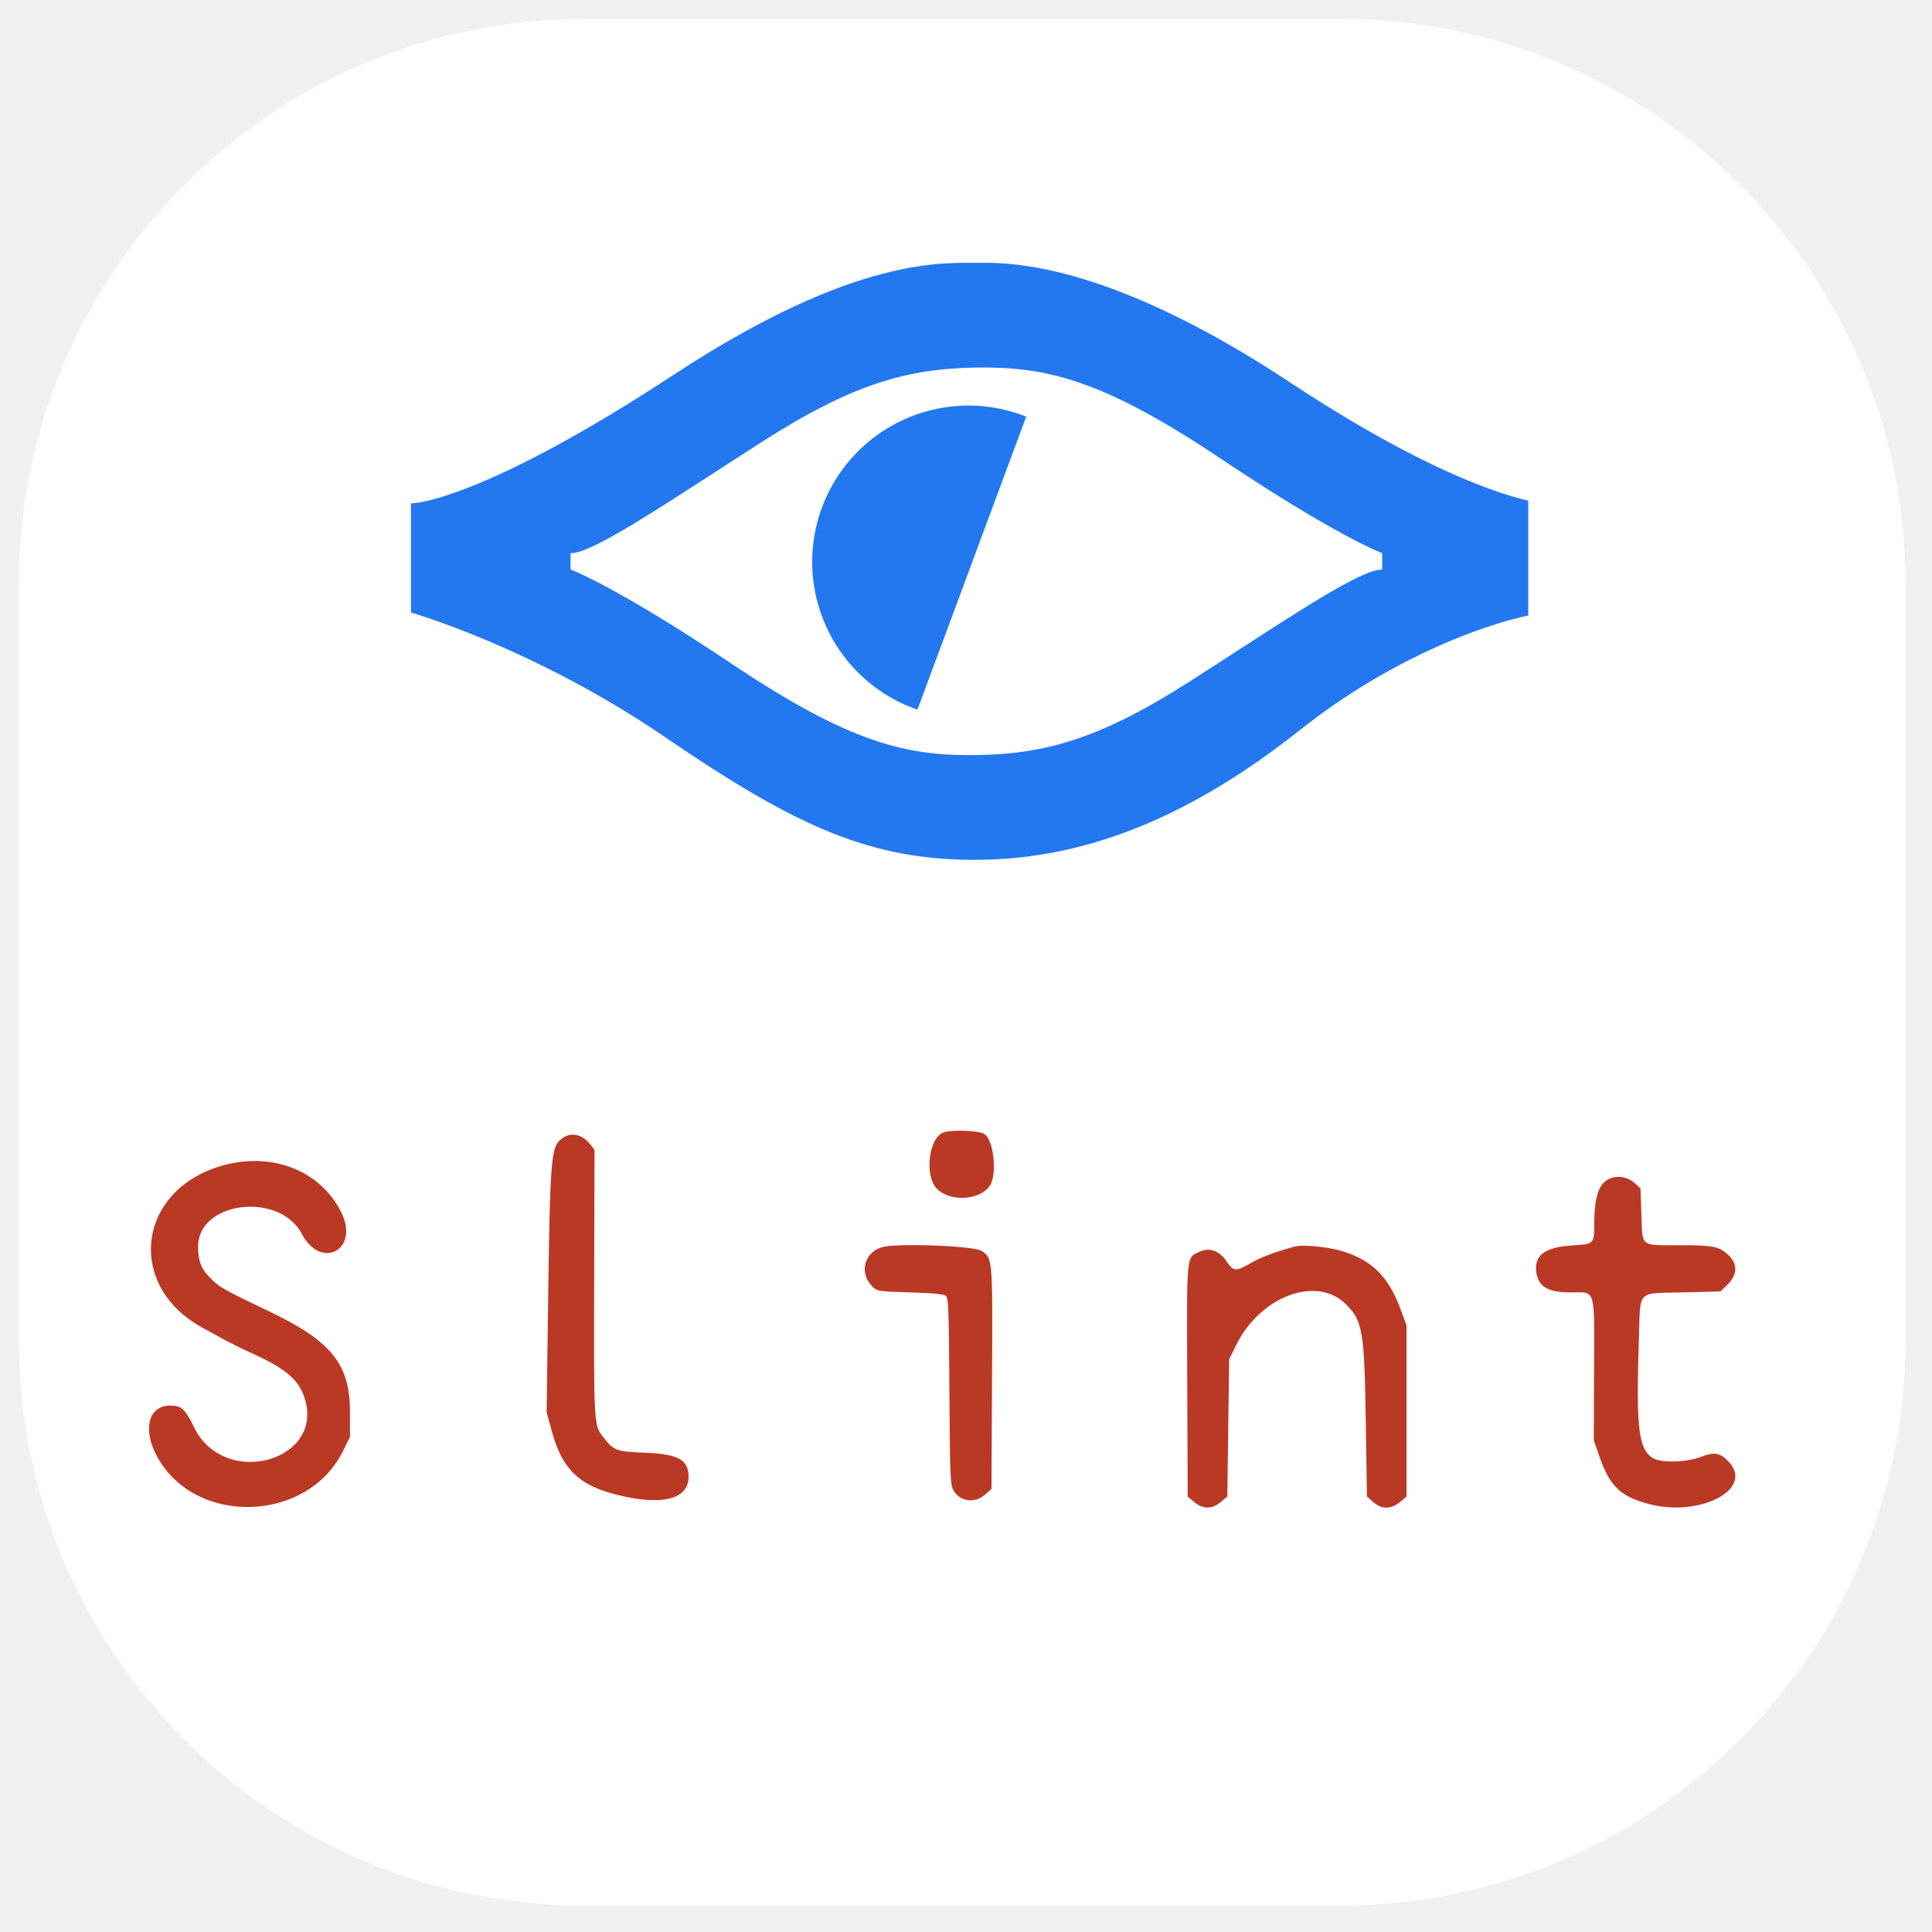
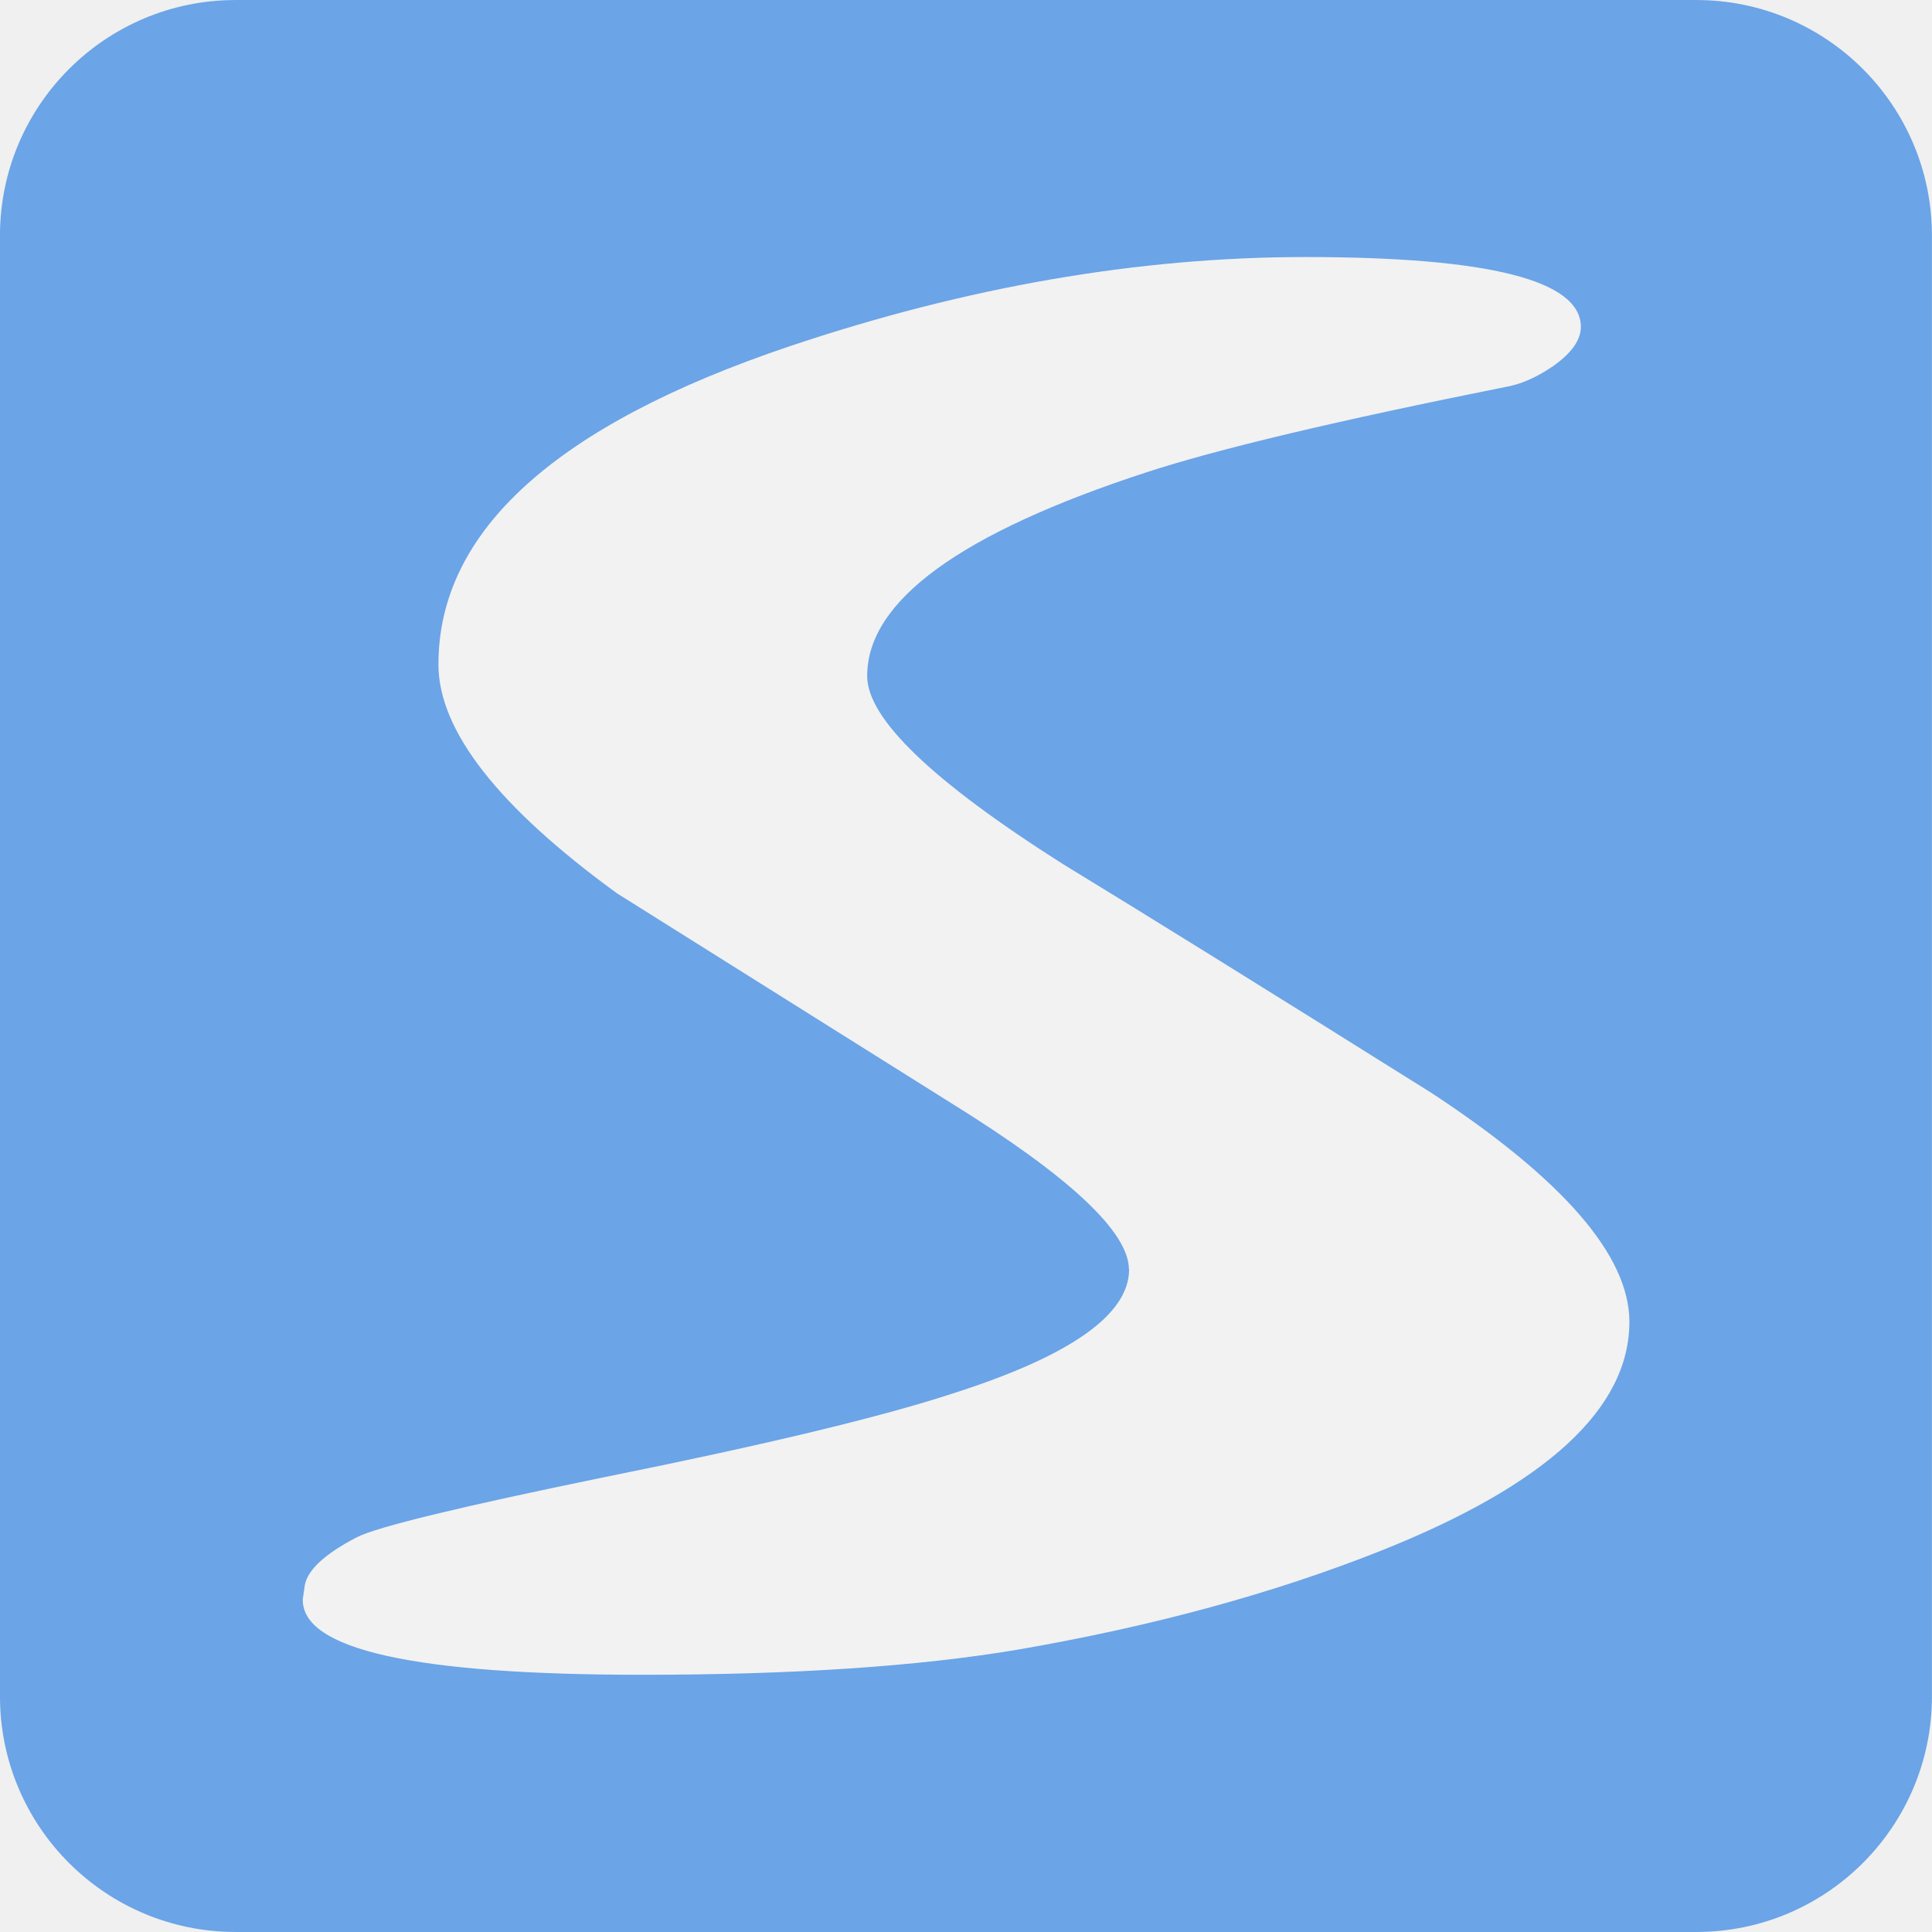
- <svg xmlns="http://www.w3.org/2000/svg" version="1.1" width="512" height="512">
-   <rect id="rounded-rectangle" x="5" y="5" height="500" width="500" fill="white" rx="150" stroke-width="10">
-           </rect>
-   <svg x="0" y="100" width="500" height="500" viewBox="0 0 400 400">
-     <path fill="#ba3925" id="path1" d="M200.000 160.099 C 196.906 161.206,195.945 169.231,198.577 171.977 C 201.358 174.878,207.791 174.522,209.869 171.352 C 211.457 168.929,210.674 161.671,208.688 160.417 C 207.495 159.663,201.801 159.455,200.000 160.099 M119.422 161.182 C 116.744 162.947,116.639 164.158,116.169 198.600 L 115.885 219.400 116.978 223.400 C 119.155 231.373,122.647 234.831,130.556 236.849 C 140.281 239.330,146.025 237.914,145.987 233.046 C 145.960 229.458,143.766 228.261,136.709 227.985 C 130.574 227.744,130.101 227.561,127.751 224.498 C 125.913 222.105,125.886 221.586,125.973 191.387 L 126.052 163.774 125.159 162.639 C 123.515 160.548,121.254 159.974,119.422 161.182 M46.617 167.266 C 28.908 172.668,26.783 192.797,43.000 201.527 C 44.320 202.237,46.390 203.370,47.600 204.044 C 48.810 204.718,51.414 206.001,53.386 206.895 C 60.236 209.999,63.051 212.285,64.372 215.818 C 69.512 229.554,47.658 235.936,41.150 222.600 C 39.230 218.666,38.491 218.000,36.045 218.000 C 31.404 218.000,30.161 223.182,33.409 228.989 C 41.594 243.626,65.223 242.806,72.725 227.625 L 74.200 224.641 74.195 219.221 C 74.185 209.167,70.220 204.293,56.873 197.928 C 47.678 193.543,46.730 193.016,44.933 191.292 C 42.687 189.137,42.000 187.492,42.000 184.272 C 42.000 174.668,59.235 172.574,63.992 181.600 C 68.056 189.311,76.216 185.014,72.414 177.165 C 68.004 168.060,57.380 163.984,46.617 167.266 M340.020 170.719 C 338.644 172.095,338.002 174.819,337.994 179.320 C 337.986 183.758,337.993 183.751,333.315 184.040 C 327.475 184.401,325.137 186.194,325.732 189.856 C 326.215 192.836,328.251 194.000,332.980 194.000 C 338.408 194.000,338.021 192.716,337.954 210.505 L 337.898 225.400 339.157 228.987 C 341.282 235.040,343.530 237.209,349.333 238.801 C 360.367 241.828,372.101 235.682,366.439 229.841 C 364.613 227.956,363.442 227.764,360.563 228.879 C 357.410 230.099,351.970 230.186,350.284 229.043 C 347.347 227.052,346.852 222.604,347.465 203.689 C 347.803 193.257,346.855 194.247,356.746 194.000 L 364.758 193.800 366.175 192.426 C 368.438 190.230,368.462 187.844,366.241 185.895 C 364.354 184.239,363.083 184.000,356.113 183.994 C 347.614 183.986,348.244 184.485,348.000 177.582 L 347.800 171.933 346.494 170.767 C 344.640 169.111,341.650 169.089,340.020 170.719 M186.958 184.419 C 183.108 185.577,182.099 190.072,185.063 192.860 C 186.012 193.753,186.409 193.810,192.971 194.000 C 197.882 194.142,200.066 194.354,200.520 194.732 C 201.086 195.203,201.172 197.501,201.279 214.932 C 201.389 232.814,201.464 234.717,202.104 235.888 C 203.470 238.387,206.658 238.830,208.894 236.833 L 210.200 235.666 210.321 212.333 C 210.454 186.631,210.465 186.768,208.105 185.200 C 206.474 184.116,189.988 183.508,186.958 184.419 M274.600 184.254 C 270.561 185.321,267.294 186.541,265.226 187.753 C 262.057 189.610,261.510 189.583,260.114 187.500 C 258.509 185.105,256.367 184.361,254.170 185.435 C 251.492 186.745,251.592 185.646,251.701 212.744 L 251.800 237.288 253.185 238.444 C 255.051 240.002,256.948 240.002,258.815 238.444 L 260.200 237.289 260.400 222.722 L 260.600 208.155 262.095 205.131 C 267.226 194.757,279.205 190.332,285.375 196.533 C 288.905 200.082,289.263 202.220,289.559 221.533 L 289.800 237.267 291.106 238.433 C 292.887 240.023,294.919 240.027,296.815 238.443 L 298.200 237.287 298.200 219.143 L 298.200 201.000 296.903 197.488 C 294.424 190.772,290.972 187.287,284.869 185.339 C 281.893 184.389,276.317 183.800,274.600 184.254 " stroke="none" fill-rule="evenodd">
-               </path>
-   </svg>
-   <svg x="105" y="0" height="300" width="300" viewBox="15 28 58 33">
-     <path fill="#2378f0" fill-rule="evenodd" clip-rule="evenodd" d="M47.279 36.845A8.01 8.01 0 1 0 41.706 51.86z">
-              </path>
-     <path fill="#2378f0" fill-rule="evenodd" clip-rule="evenodd" d="M60.773 35.077C51.8 29.151 46.78 28.94 44.922 28.964 43.062 28.987 38.599 28.546 29.209 34.705S16.176 41.303 15.755 41.287V46.882S22.05 48.675 28.791 53.278 39.366 59.623 44.946 59.552C50.523 59.481 55.823 57.25 61.332 52.881S72.489 46.978 73.768 46.931V41.286C73.767 41.287 69.745 41.005 60.773 35.077M65.517 44.68L65.461 44.682C65.329 44.697 65.194 44.722 65.04 44.765 63.485 45.247 59.825 47.748 55.684 50.397 51.036 53.374 48.223 54.139 44.69 54.188 41.154 54.233 38.275 53.582 32.232 49.537 26.19 45.493 23.935 44.68 23.935 44.68V44.608H23.934V43.84C25.072 43.886 29.117 41.098 33.767 38.122 38.415 35.145 41.227 34.38 44.761 34.331 48.296 34.286 51.176 34.937 57.219 38.982 63.261 43.026 65.516 43.839 65.516 43.839V43.911H65.518z">
-              </path>
-   </svg>
+ <svg xmlns="http://www.w3.org/2000/svg" width="85" height="85.002" viewBox="0 0 22.49 22.49" version="1.1" id="svg735">
+   <defs id="defs732" />
+   <g id="layer1" transform="translate(-1.455208,-1.455)">
+     <rect style="display:inline;opacity:1;fill:#6ba4e7;fill-opacity:1;stroke:none;stroke-width:0.05;stroke-linecap:round;stroke-miterlimit:0;stroke-dasharray:none" id="rect643-2" width="22.49" height="22.49" x="1.455" y="1.455" ry="2.743" />
+     <g aria-label="S" id="text921" style="font-size:22.578px;line-height:1.25;font-family:Arabolical;-inkscape-font-specification:Arabolical;fill:#f2f2f2;stroke-width:0.265">
+       <path d="m 14.597,16.233 q 0,-0.655 -2.077,-1.942 L 8.636,11.853 Q 6.559,10.341 6.559,9.189 q 0,-2.326 4.087,-3.703 3.093,-1.039 6.006,-1.039 3.206,0 3.206,0.813 0,0.226 -0.316,0.452 -0.294,0.203 -0.564,0.248 -2.935,0.587 -4.177,0.993 -3.251,1.061 -3.251,2.371 0,0.745 2.28,2.19 1.445,0.881 4.29,2.664 2.303,1.513 2.303,2.664 0,1.513 -2.89,2.664 -1.874,0.745 -4.222,1.151 -1.738,0.294 -4.38,0.294 -3.974,0 -3.951,-0.881 l 0.023,-0.158 q 0.045,-0.271 0.61,-0.564 0.361,-0.181 2.89,-0.7 2.8,-0.564 4.041,-0.971 2.055,-0.655 2.055,-1.445 z" id="path167" />
+     </g>
+   </g>
</svg>
